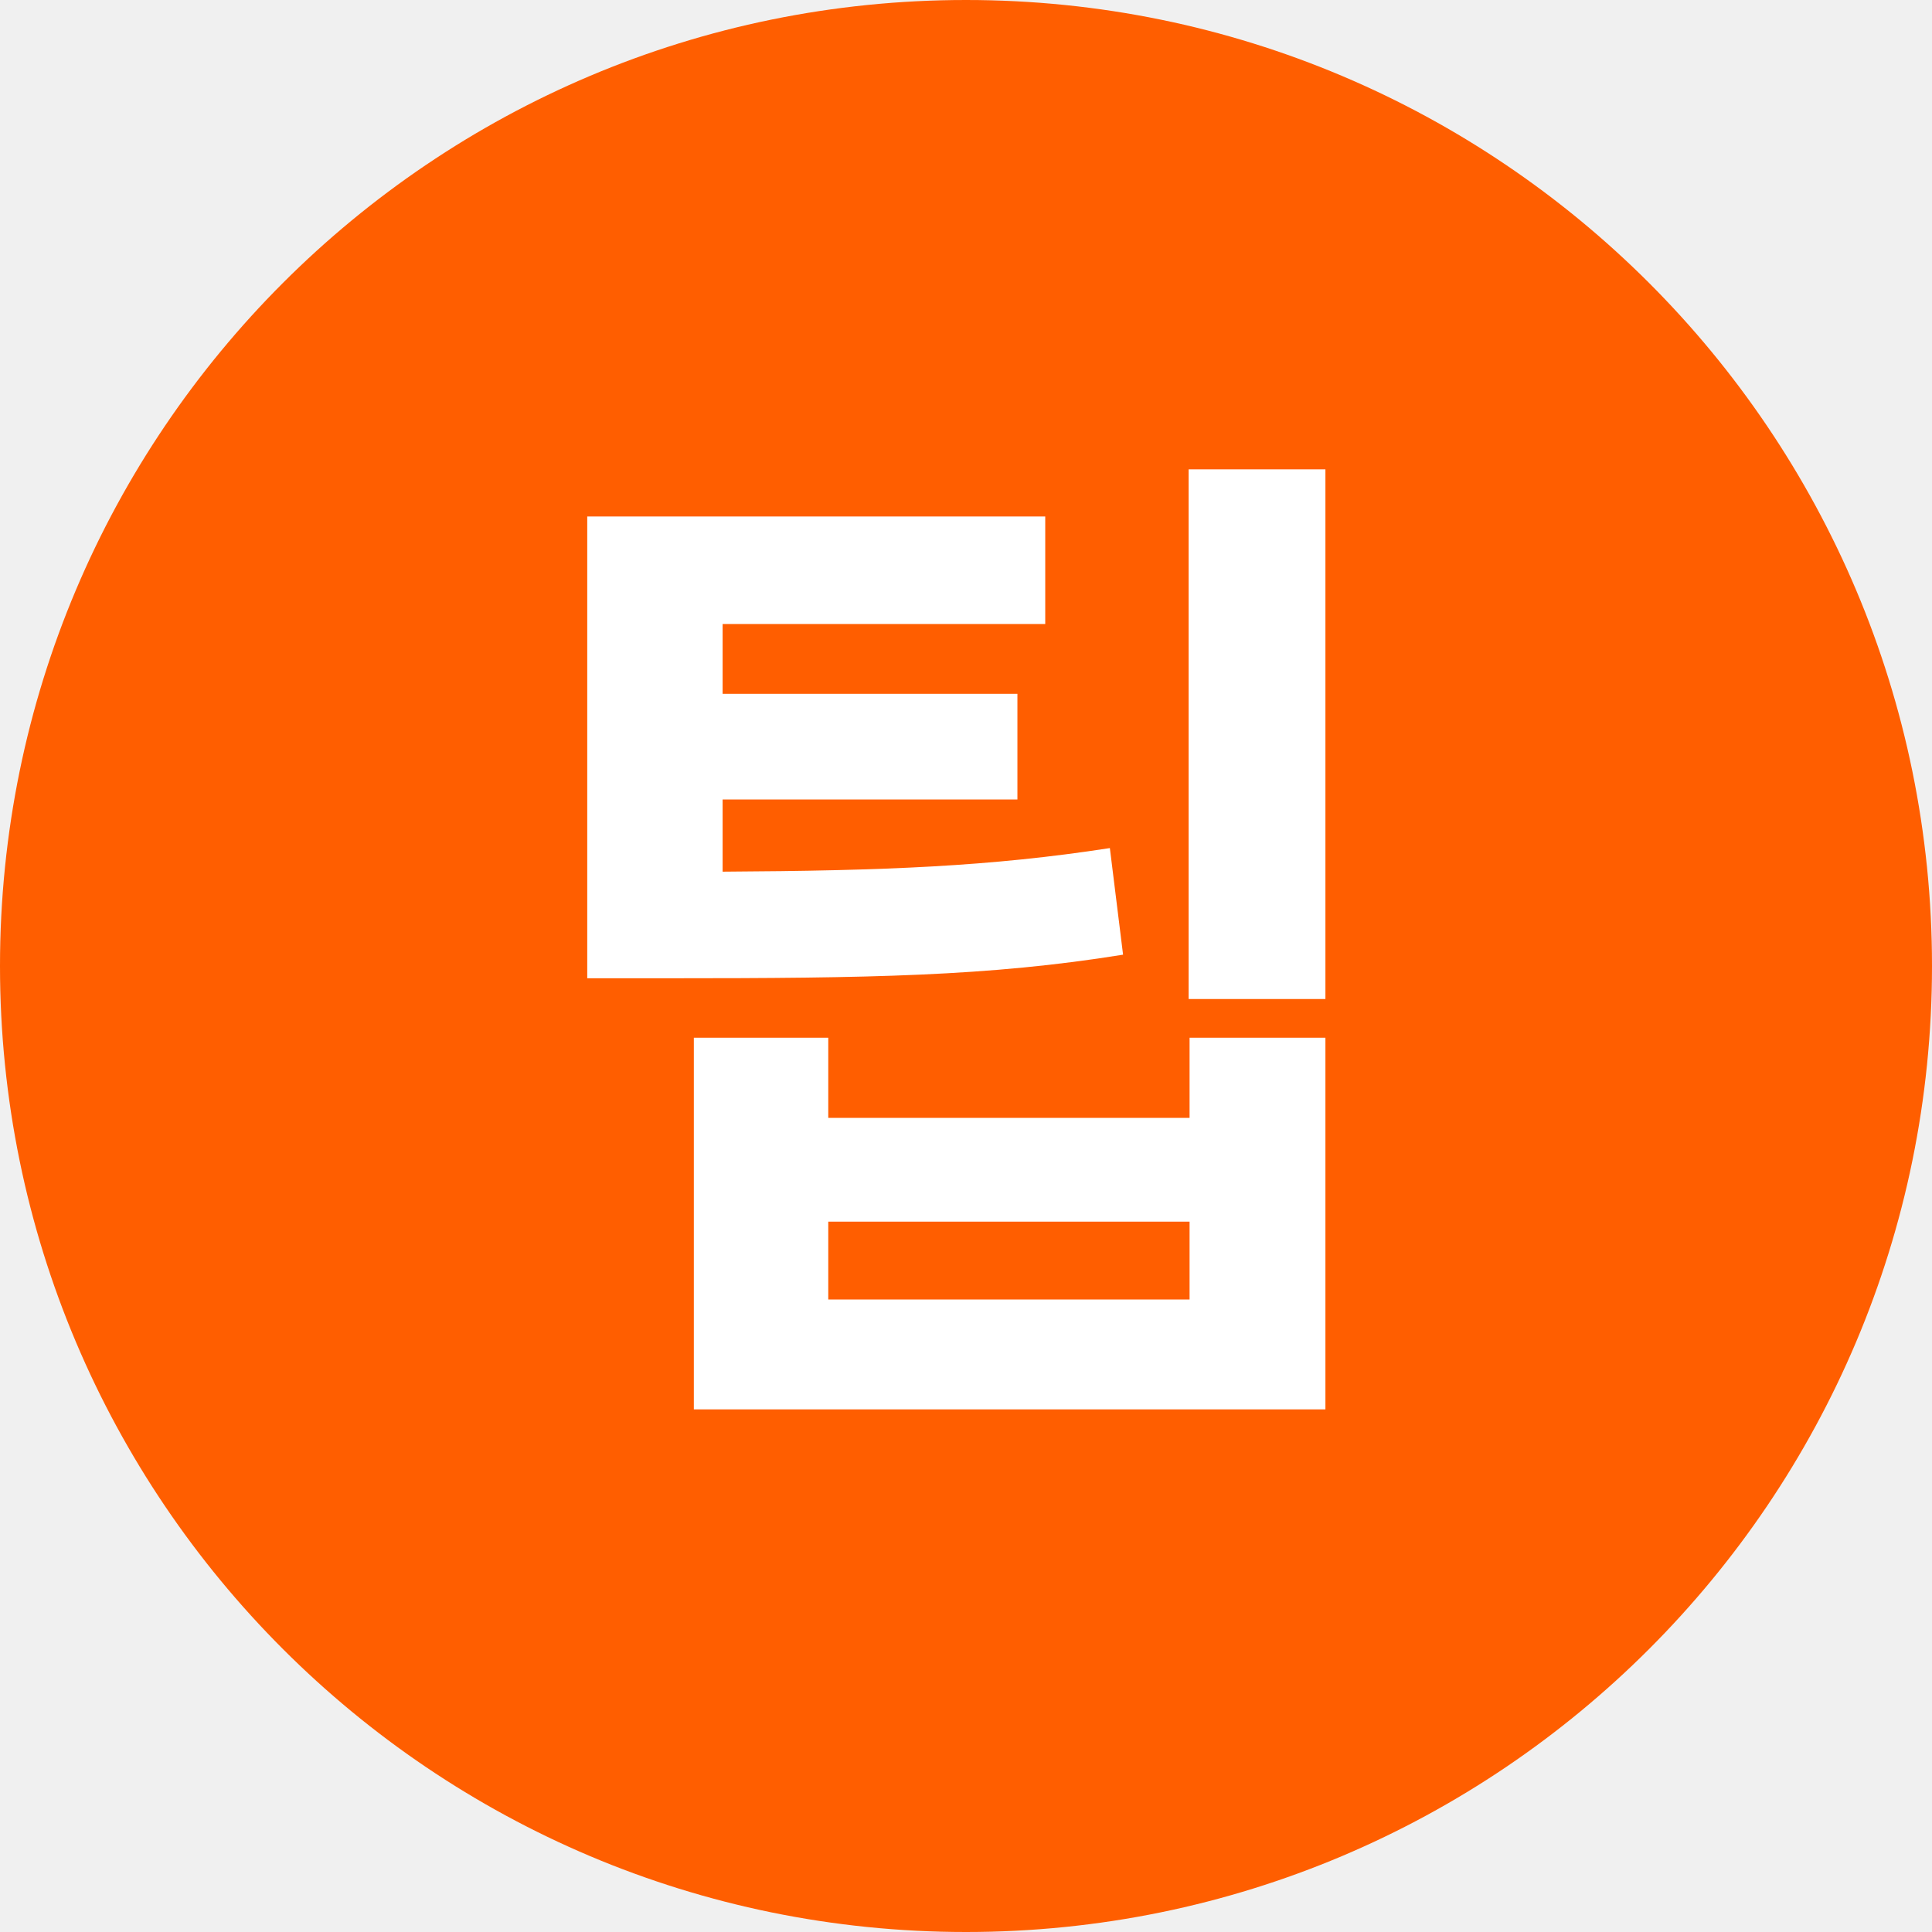
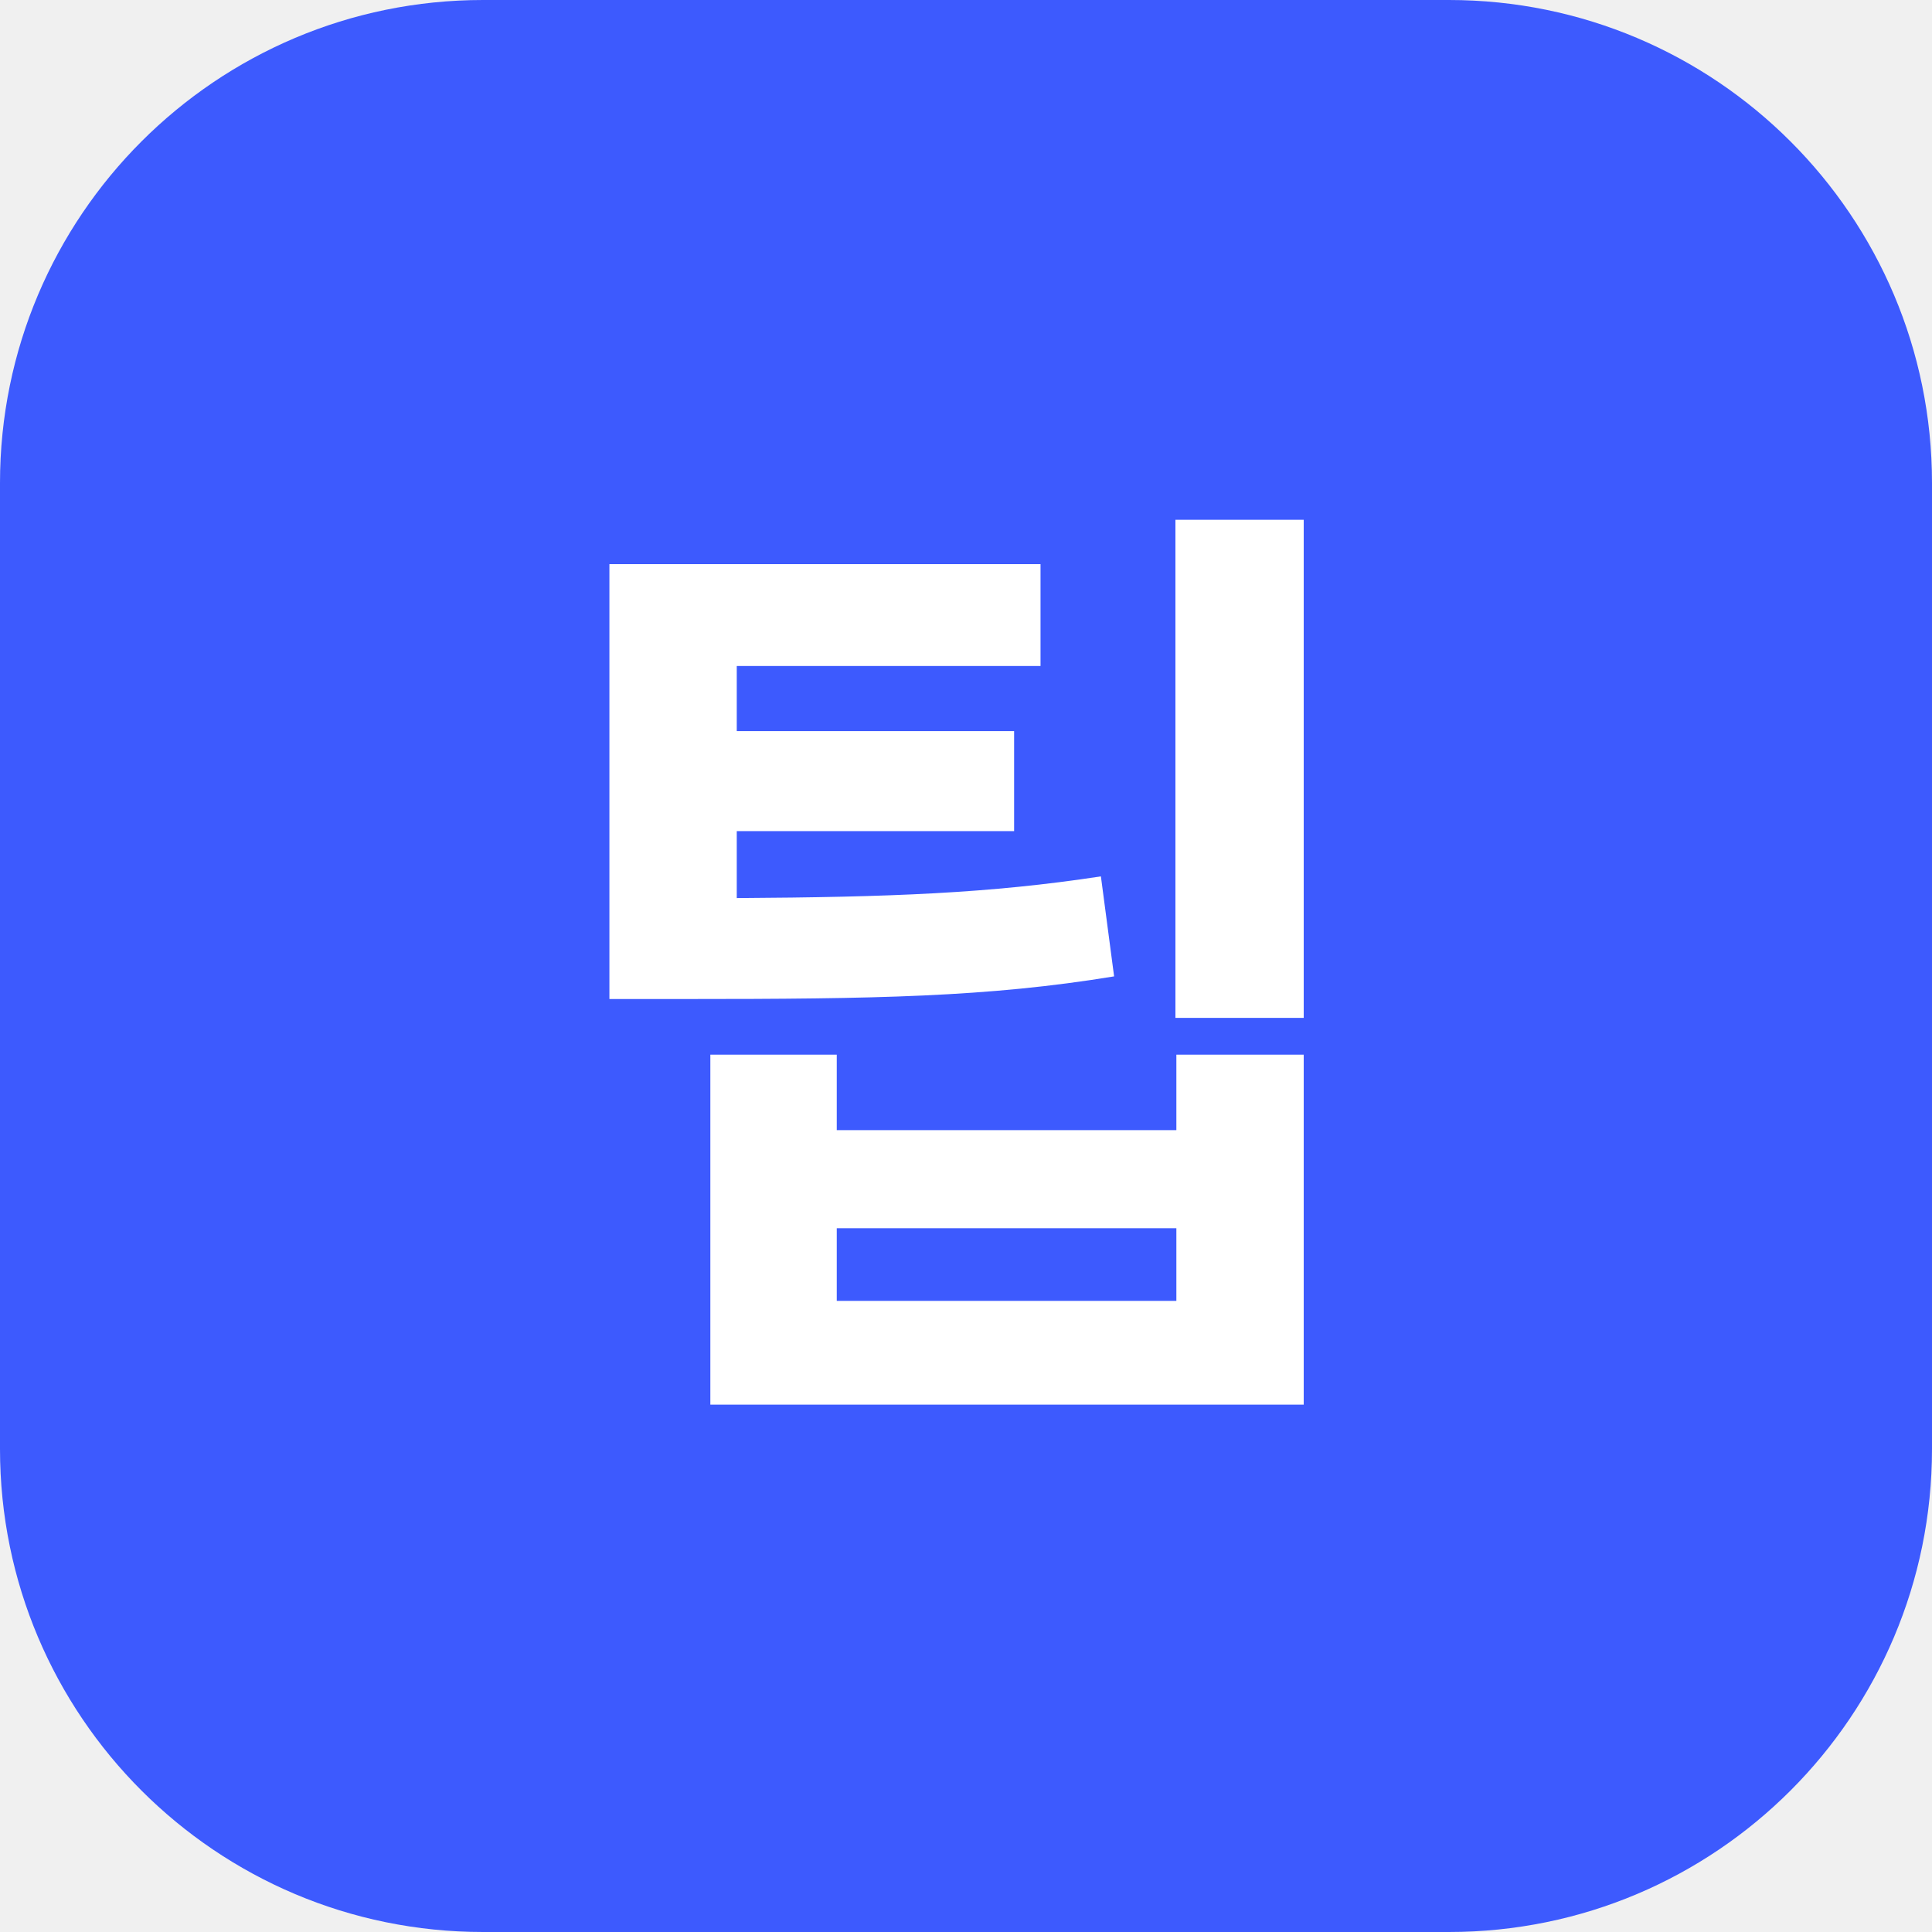
- <svg xmlns="http://www.w3.org/2000/svg" viewBox="0 0 64 64" width="64" height="64">
-   <circle cx="32" cy="32" r="32" fill="#FF5E00" />
-   <text x="32" y="44" font-family="Noto Sans CJK KR" font-size="34" font-weight="900" fill="#FFFFFF" text-anchor="middle">팁</text>
+ <svg xmlns="http://www.w3.org/2000/svg" viewBox="0 0 32 32">
+   <rect width="32" height="32" rx="8" fill="#3D5AFE" />
+   <text x="16" y="22" font-family="system-ui, sans-serif" font-size="16" font-weight="900" fill="white" text-anchor="middle">팁</text>
</svg>
